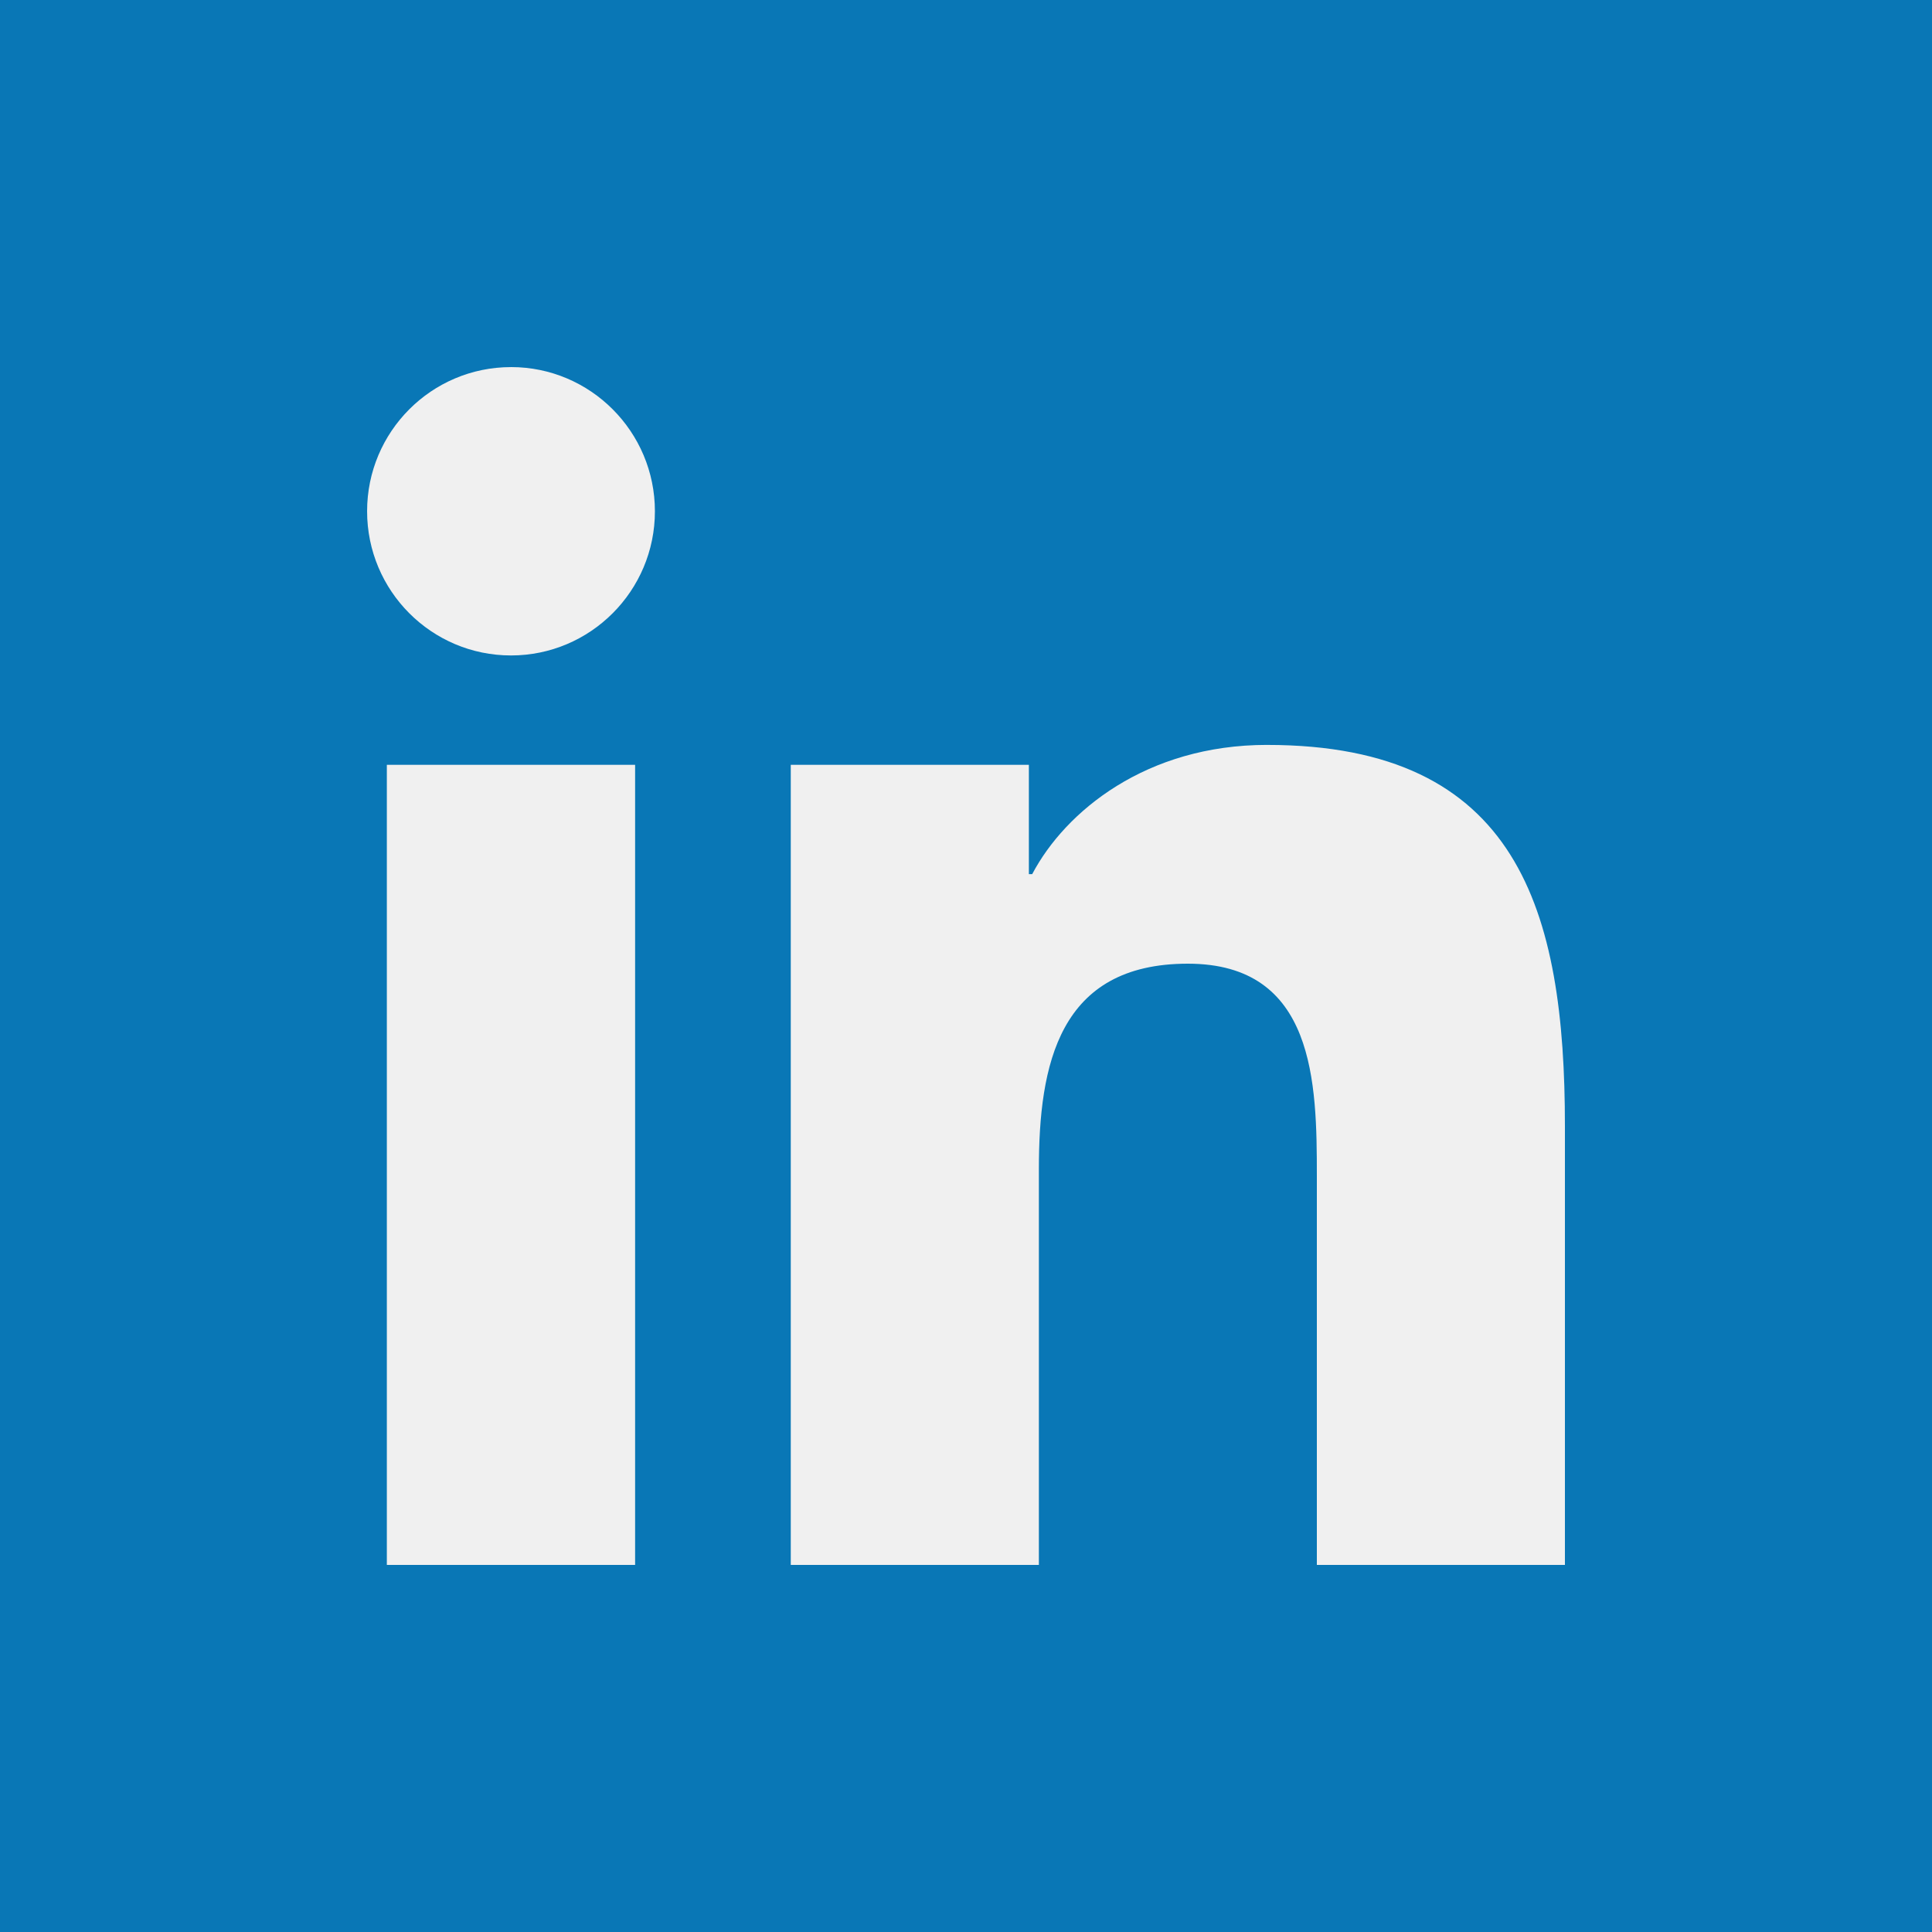
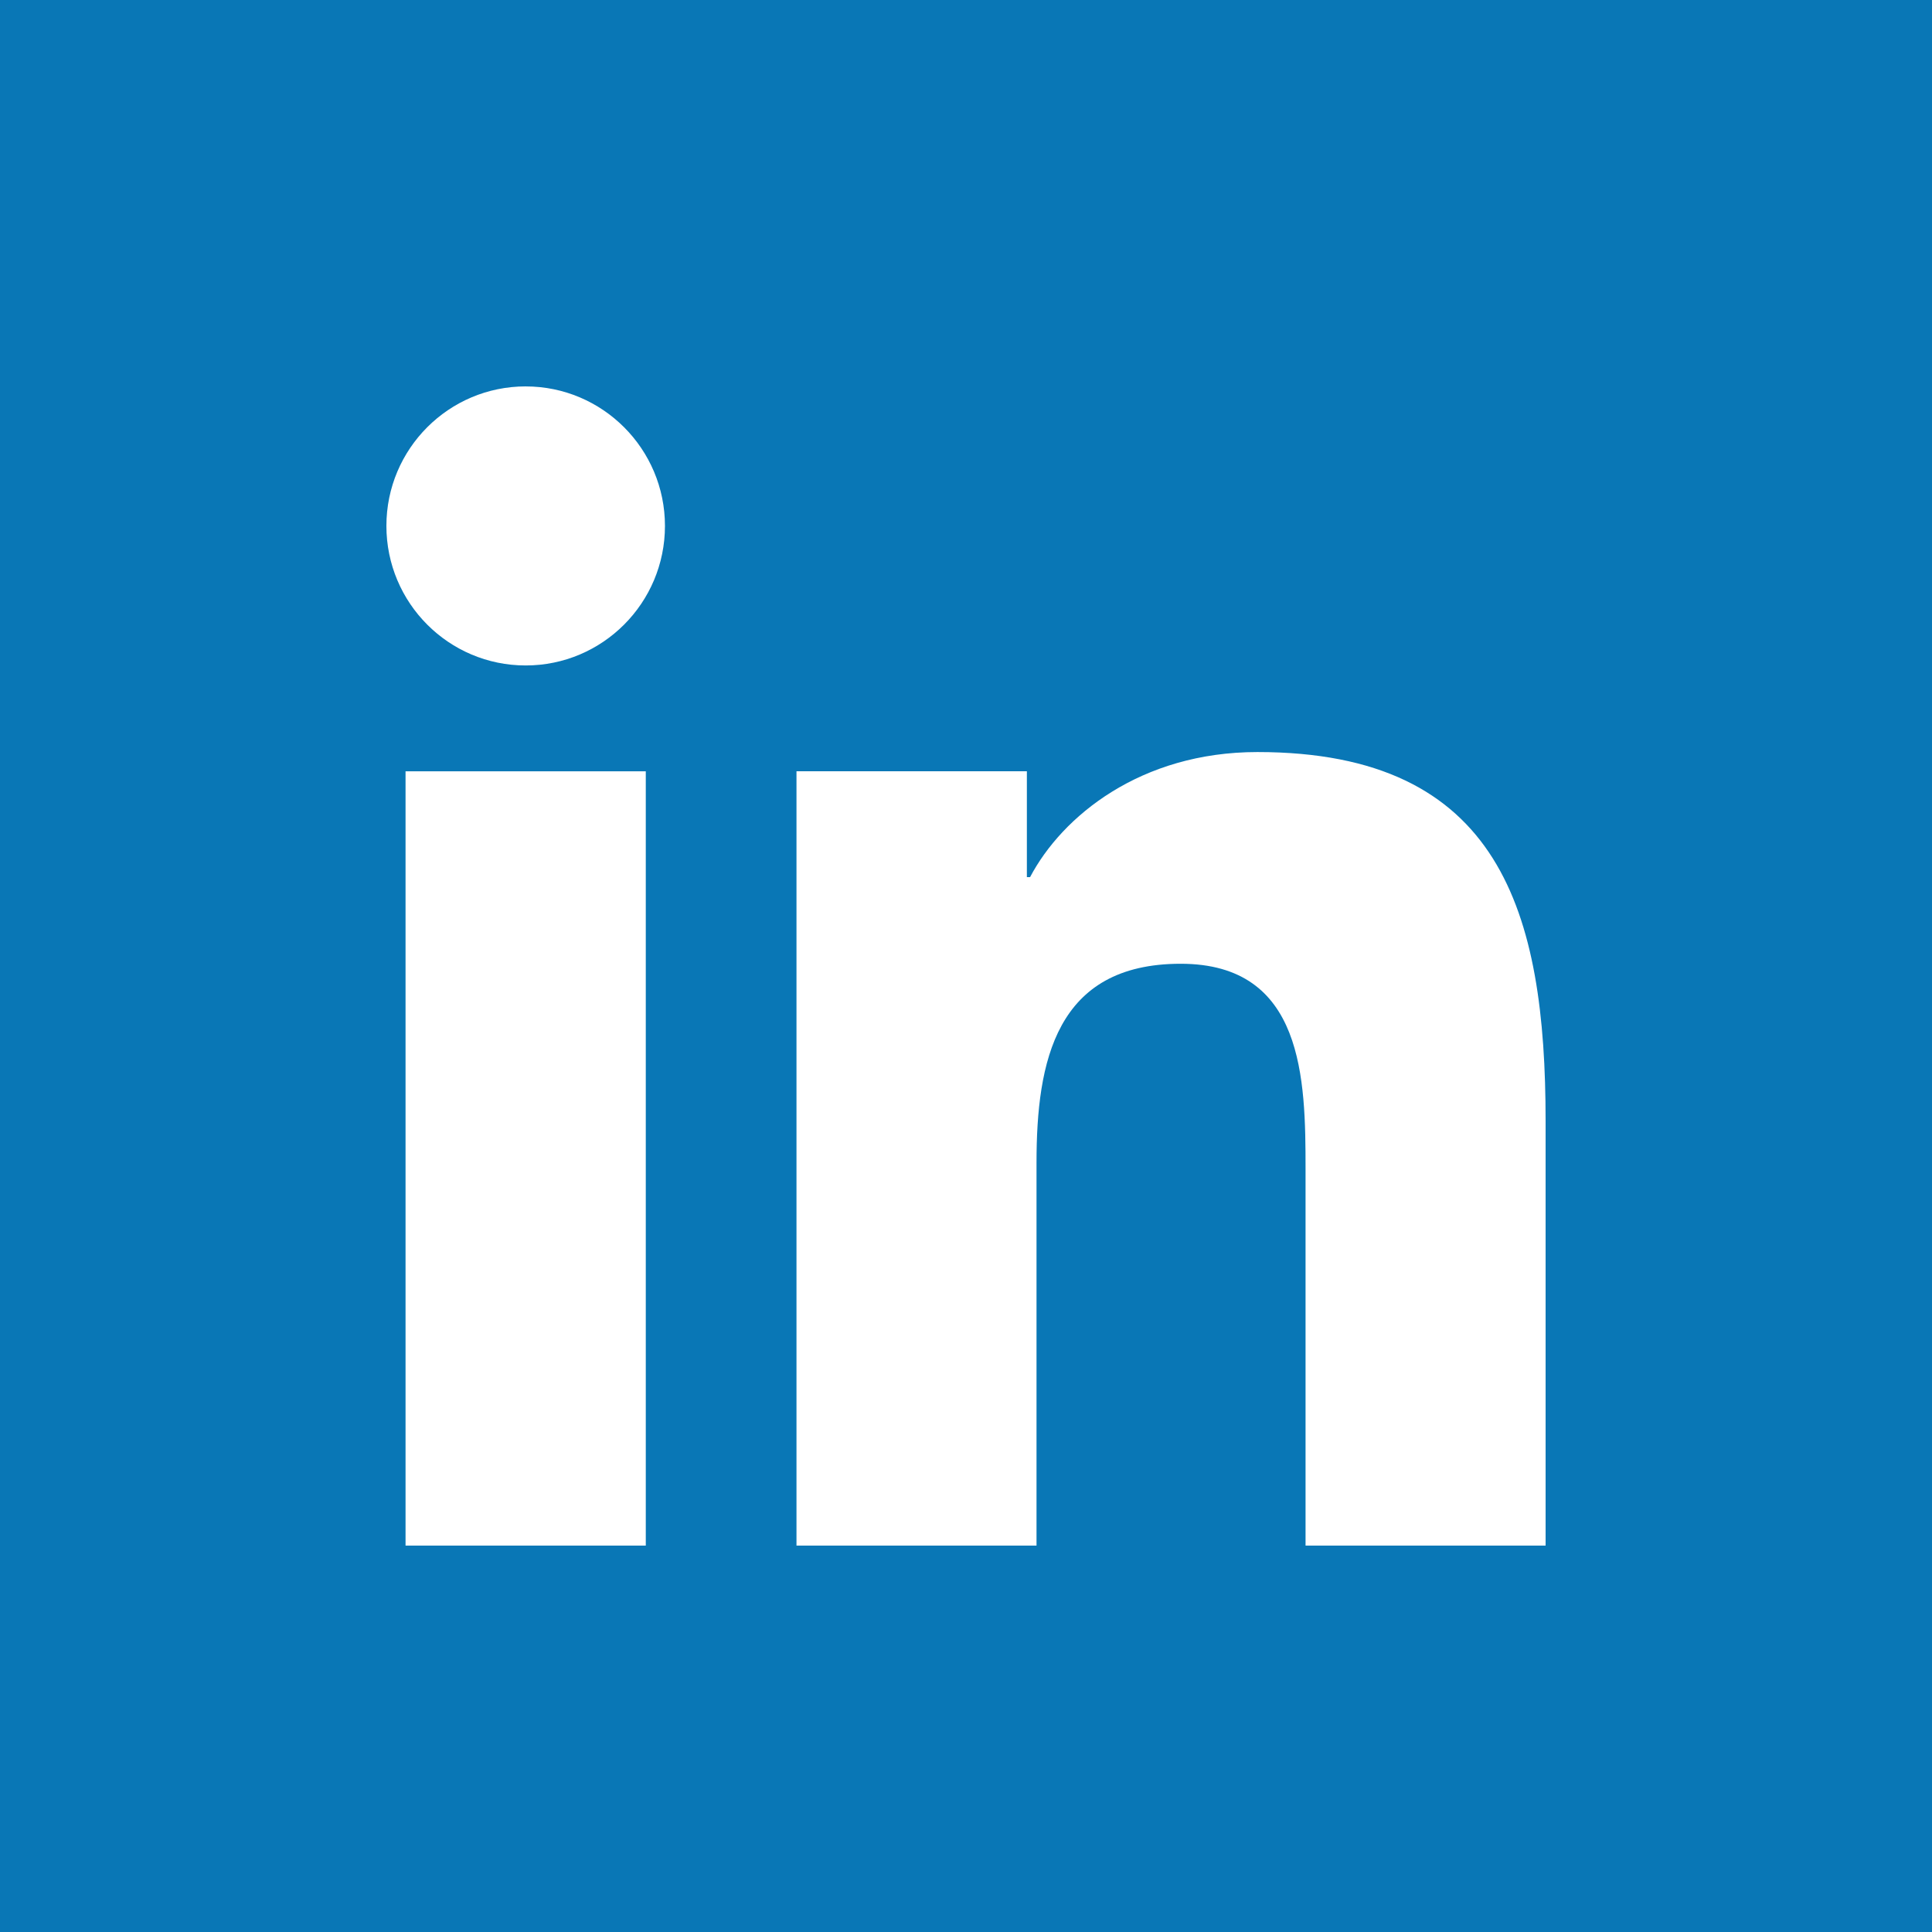
<svg xmlns="http://www.w3.org/2000/svg" width="100" height="100" viewBox="0 0 100 100">
-   <path fill="#0977b6" d="M0 0v100h100V0H0zm26.45 19h.003c4.107 0 7.445 3.347 7.445 7.463 0 4.12-3.34 7.463-7.447 7.463-4.117 0-7.45-3.345-7.45-7.465 0-4.115 3.333-7.46 7.45-7.46zm39.136 19.557C78.6 38.557 81 47.134 81 58.283V81H68.16V60.86c0-4.803-.088-10.98-6.678-10.98-6.685 0-7.71 5.233-7.71 10.634V81H40.93V39.586h12.324v5.66h.172c1.716-3.256 5.907-6.69 12.158-6.69zm-45.563 1.03h12.85V81h-12.85V39.586z" />
+   <rect width="100%" height="100%" fill="#0977b6" />
+   <path d="M27.21 20C23.226 20 20 23.237 20 27.22c0 3.988 3.226 7.224 7.21 7.224 3.977 0 7.208-3.235 7.208-7.223 0-3.982-3.23-7.22-7.206-7.22zm37.874 18.926c-6.05 0-10.106 3.322-11.767 6.473h-.166V39.92H41.226V80H53.65V60.174c0-5.227.992-10.29 7.462-10.29 6.377 0 6.463 5.978 6.463 10.625V80H80V58.016c0-10.79-2.323-19.09-14.916-19.09zm-44.093.997V80h12.435V39.923H20.99z" fill="#fff" />
</svg>
